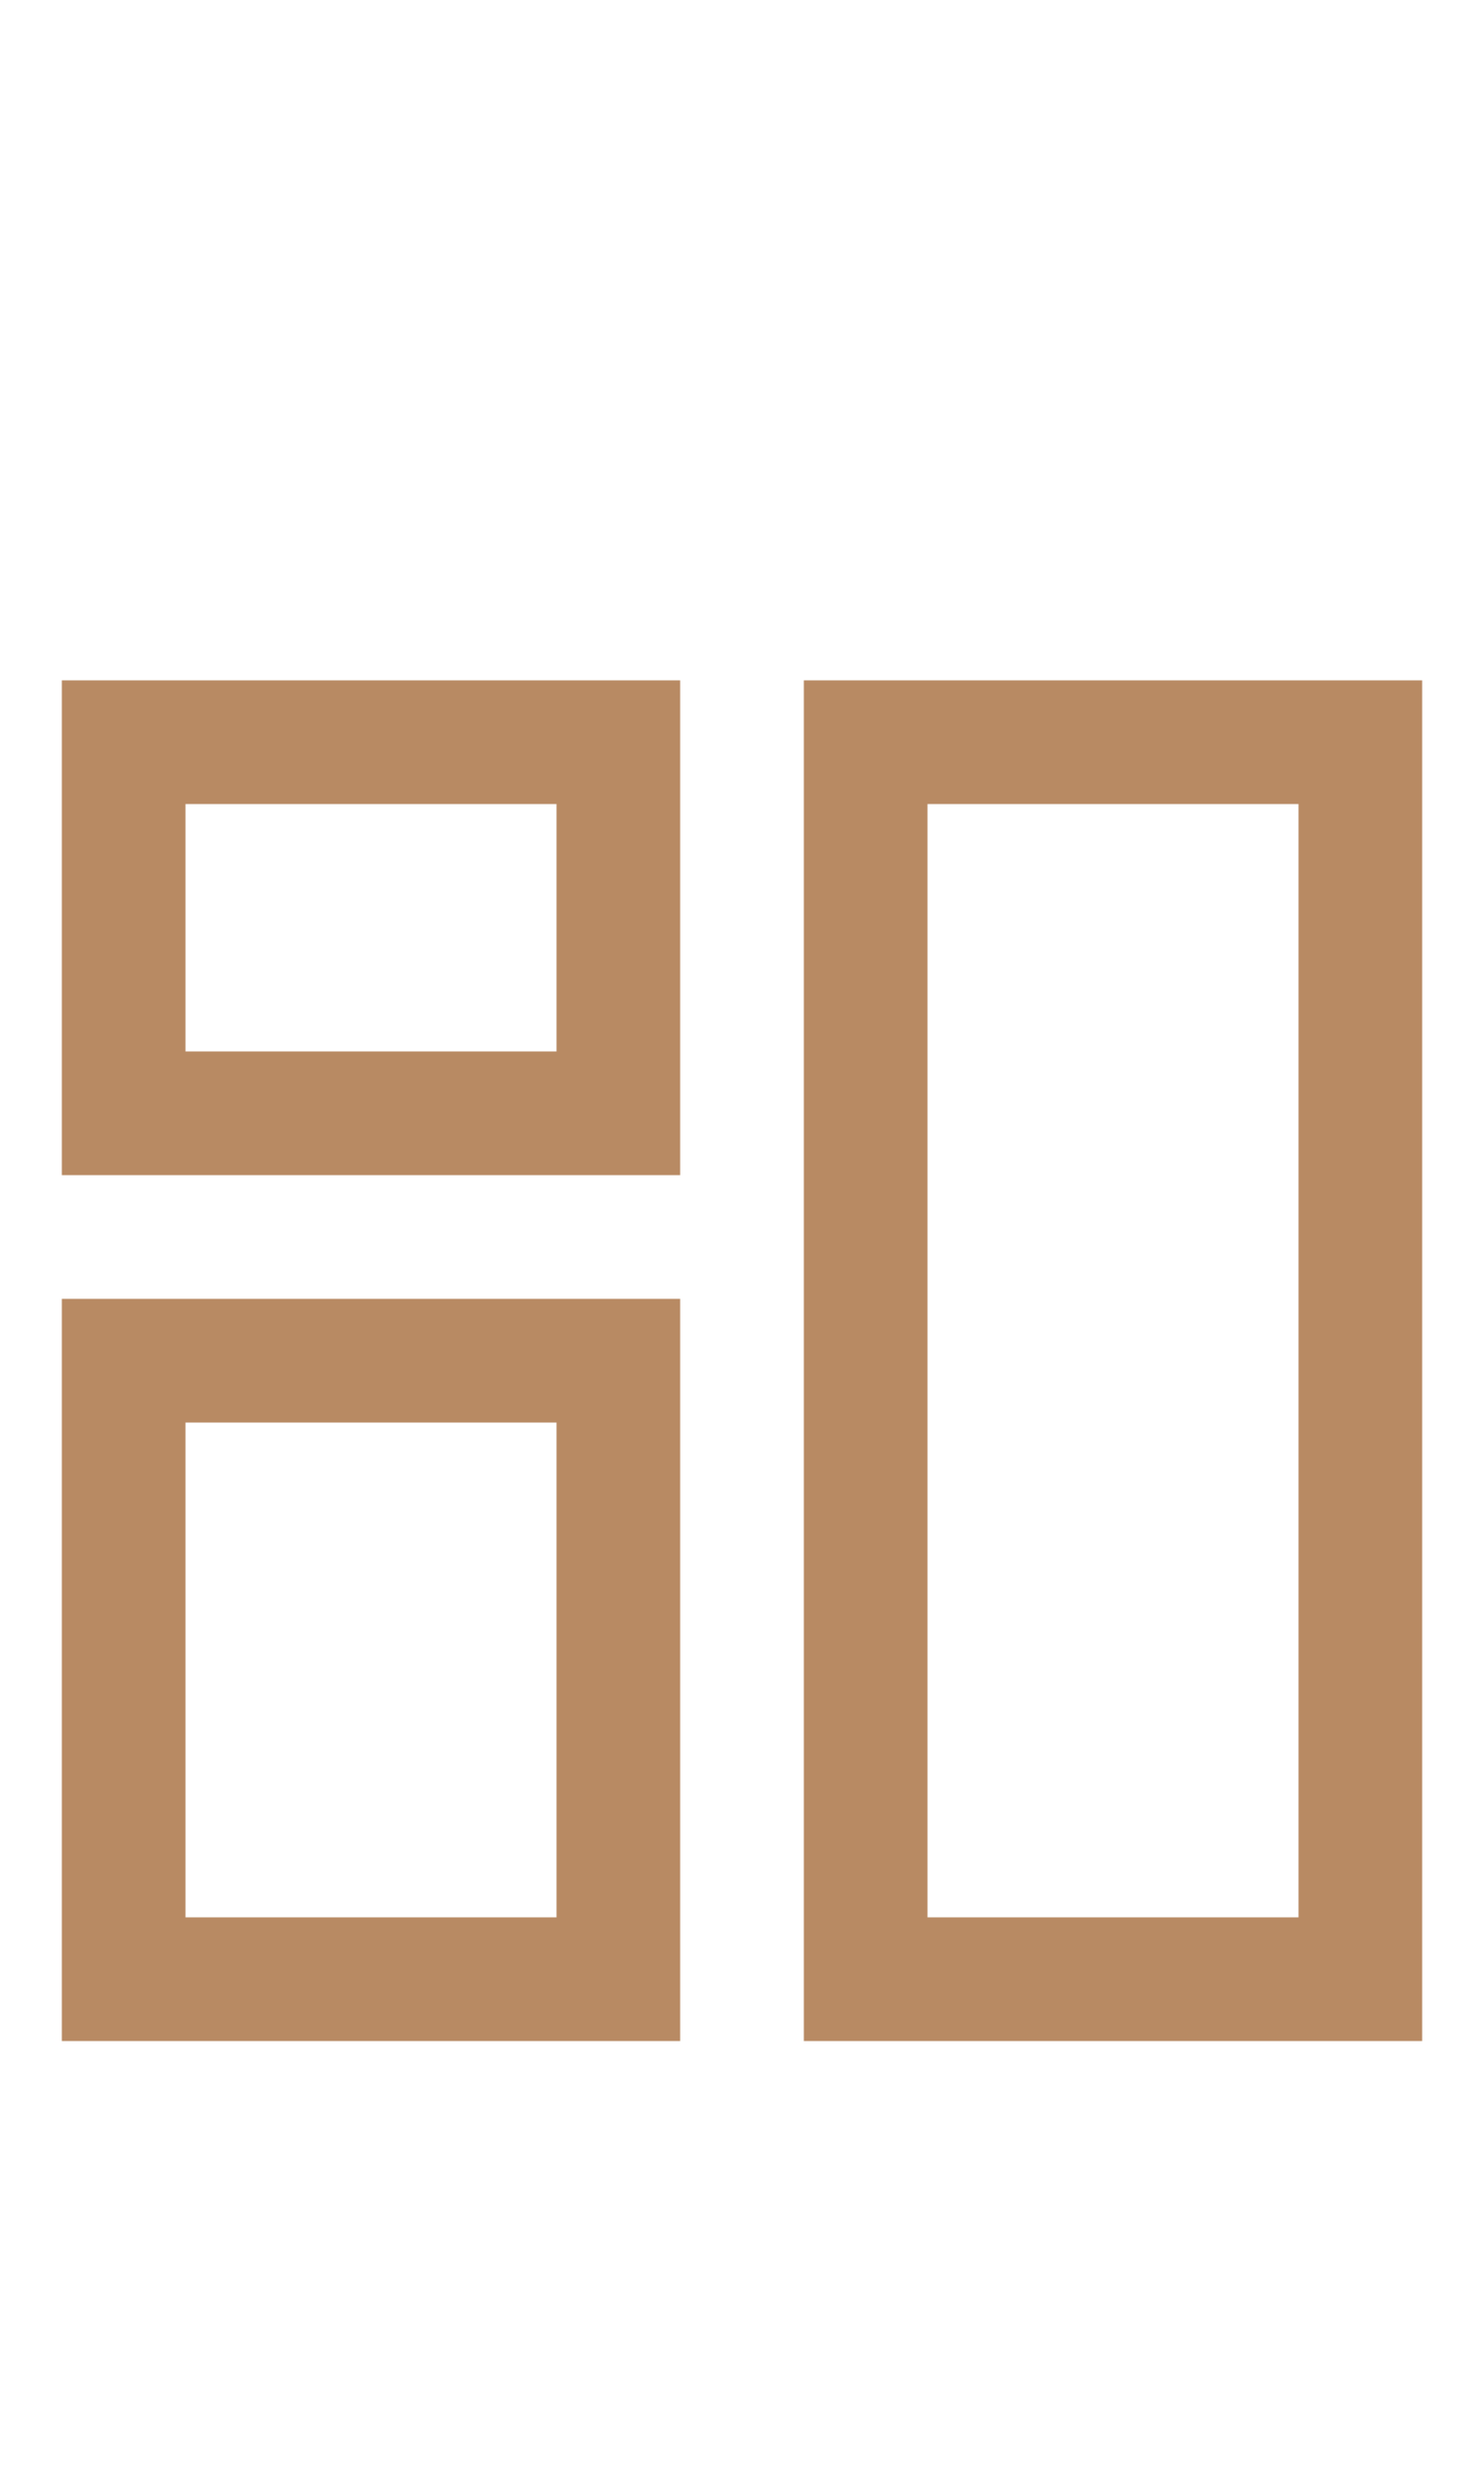
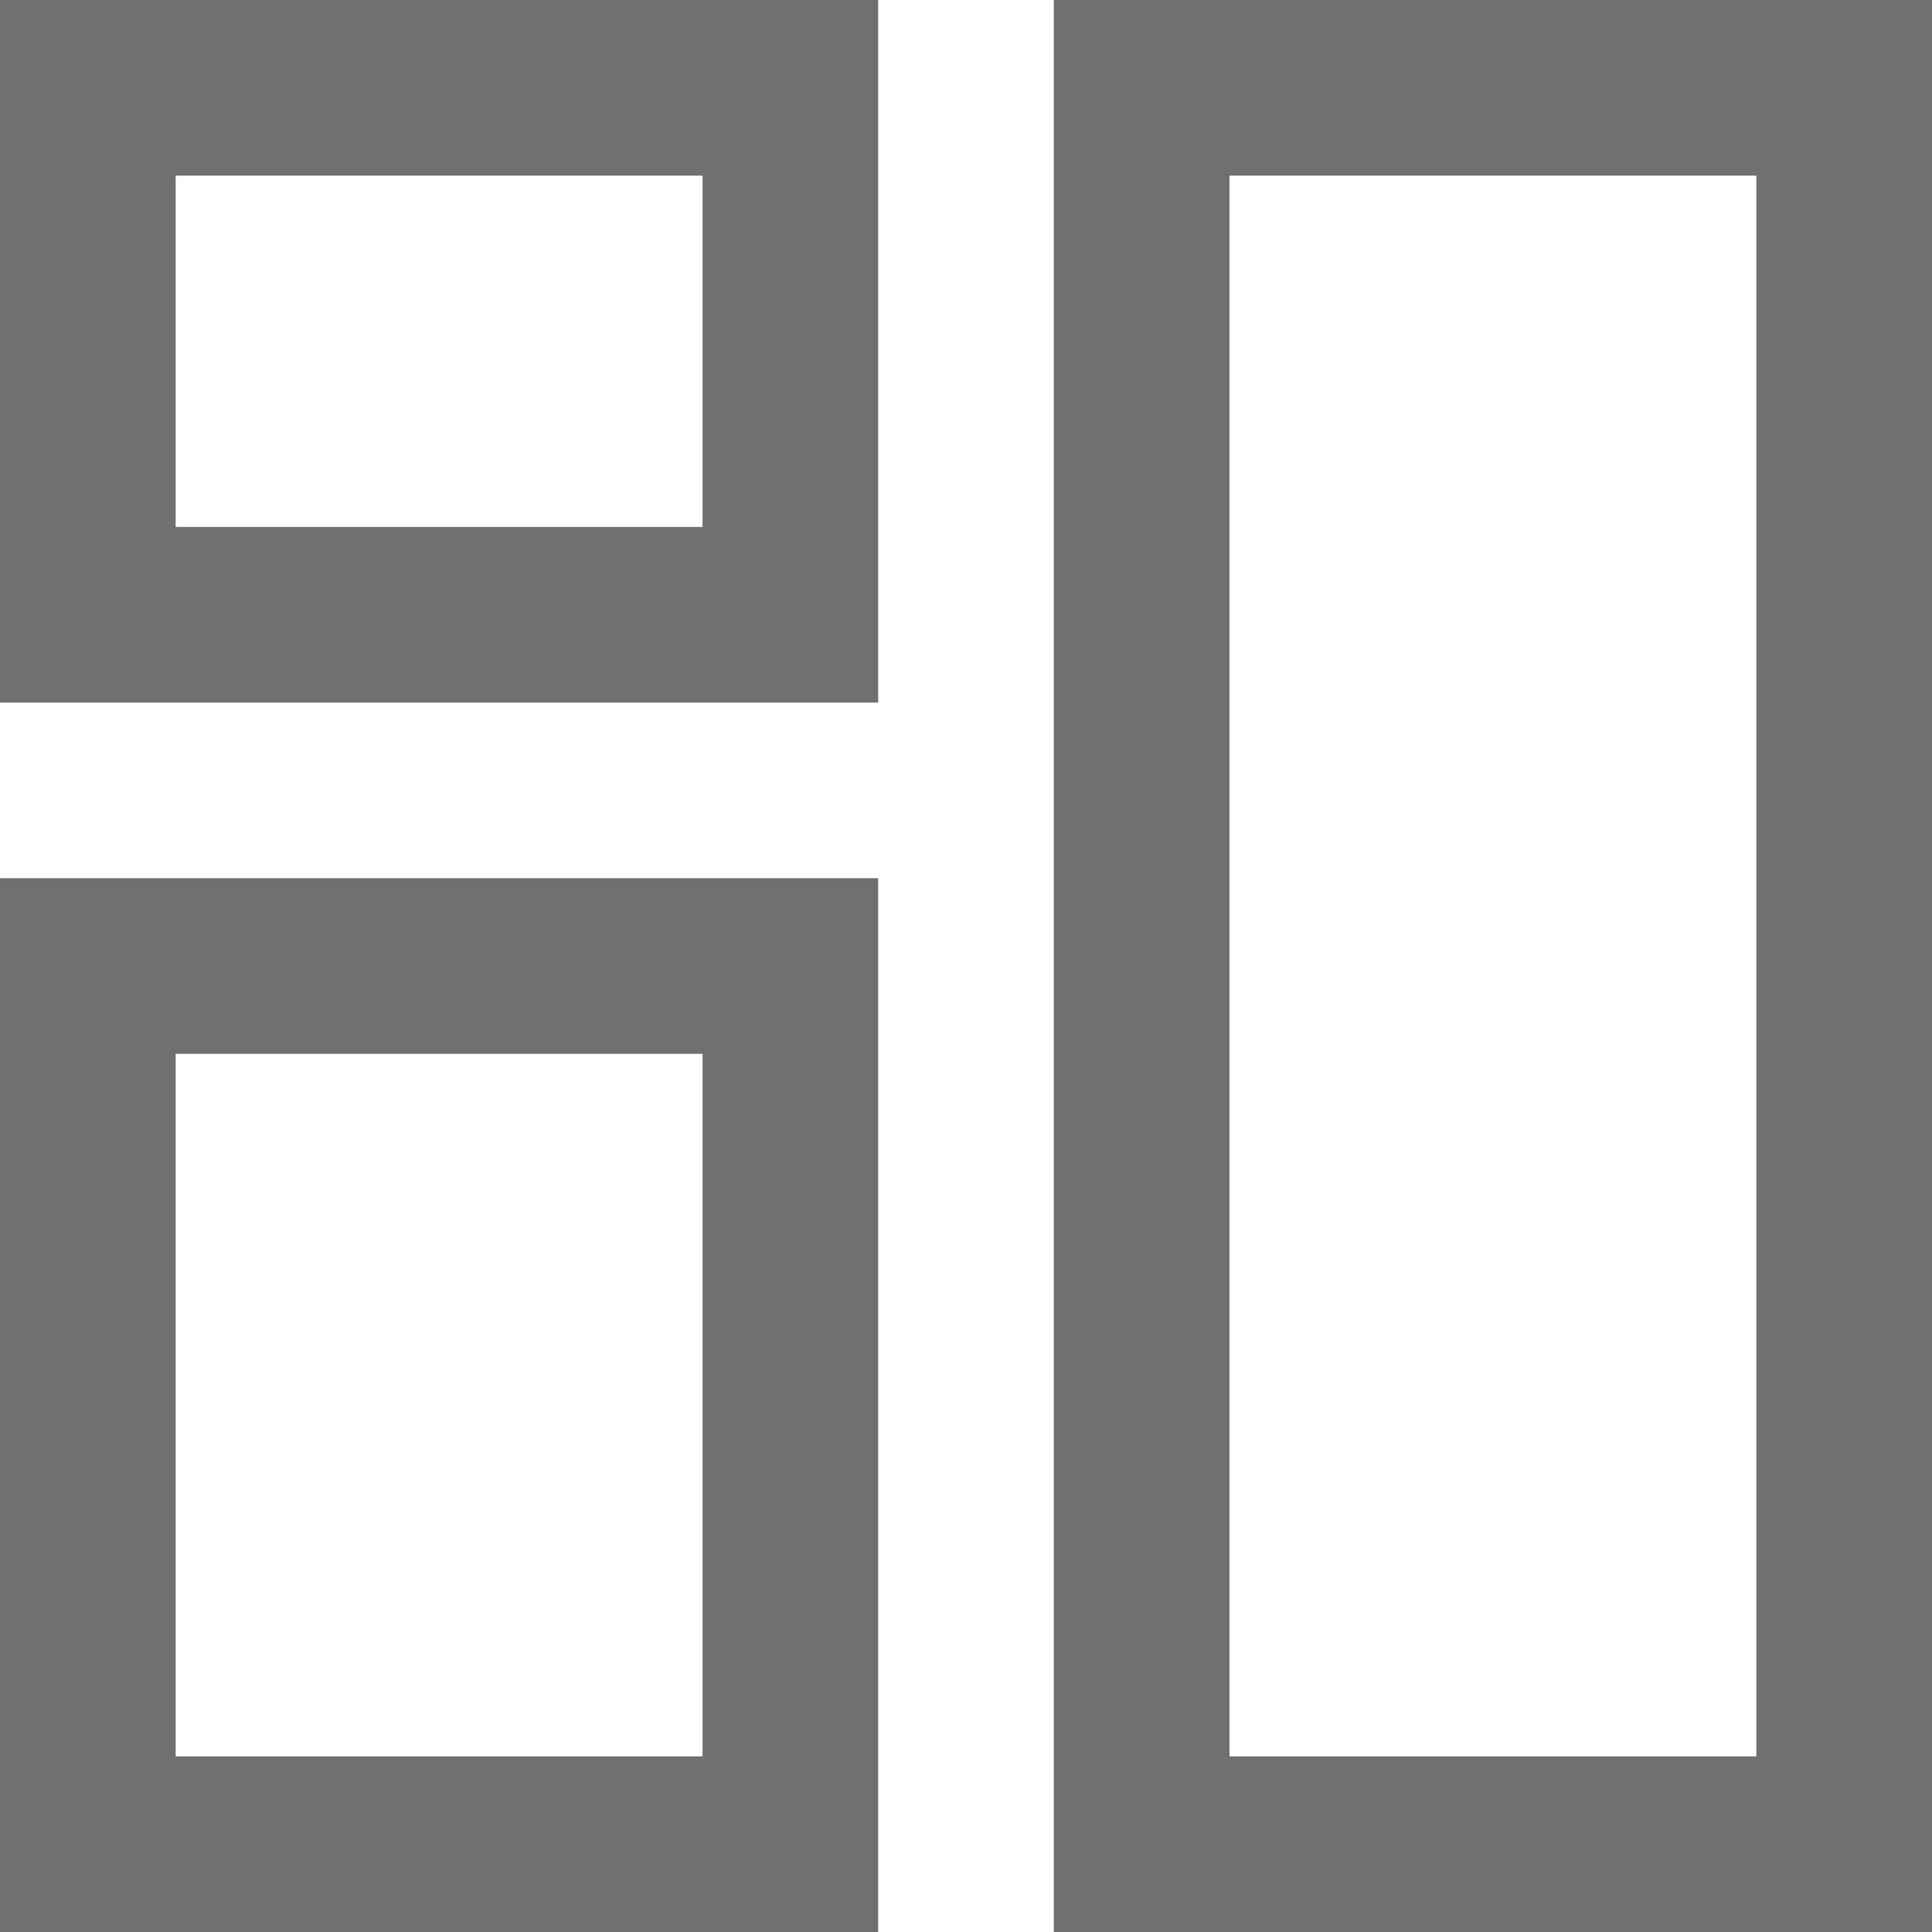
- <svg xmlns="http://www.w3.org/2000/svg" width="24px" height="40px" viewBox="0 0 24 40" version="1.1">
-   <g id="Dashboard" stroke="none" stroke-width="1" fill="none" fill-rule="evenodd">
-     <g id="Group" transform="translate(1, 11)" fill="#b88a63" fill-rule="nonzero">
+ <svg xmlns="http://www.w3.org/2000/svg" width="22px" height="22px" viewBox="0 0 22 22" version="1.1">
+   <g id="Page-1" stroke="none" stroke-width="1" fill="none" fill-rule="evenodd">
+     <g id="ic-nav-dashboard" fill="#707070" fill-rule="nonzero">
      <g id="Group_8812">
        <path d="M10,8 L0,8 L0,0 L10,0 L10,8 Z M2,6 L8,6 L8,2 L2,2 L2,6 Z" id="Path_18866" />
      </g>
      <g id="Group_8813" transform="translate(12, 0)">
        <path d="M10,22 L0,22 L0,0 L10,0 L10,22 Z M2,20 L8,20 L8,2 L2,2 L2,20 Z" id="Path_18867" />
      </g>
      <g id="Group_8814" transform="translate(0, 10)">
        <path d="M10,12 L0,12 L0,0 L10,0 L10,12 Z M2,10 L8,10 L8,2 L2,2 L2,10 Z" id="Path_18868" />
      </g>
    </g>
  </g>
</svg>
